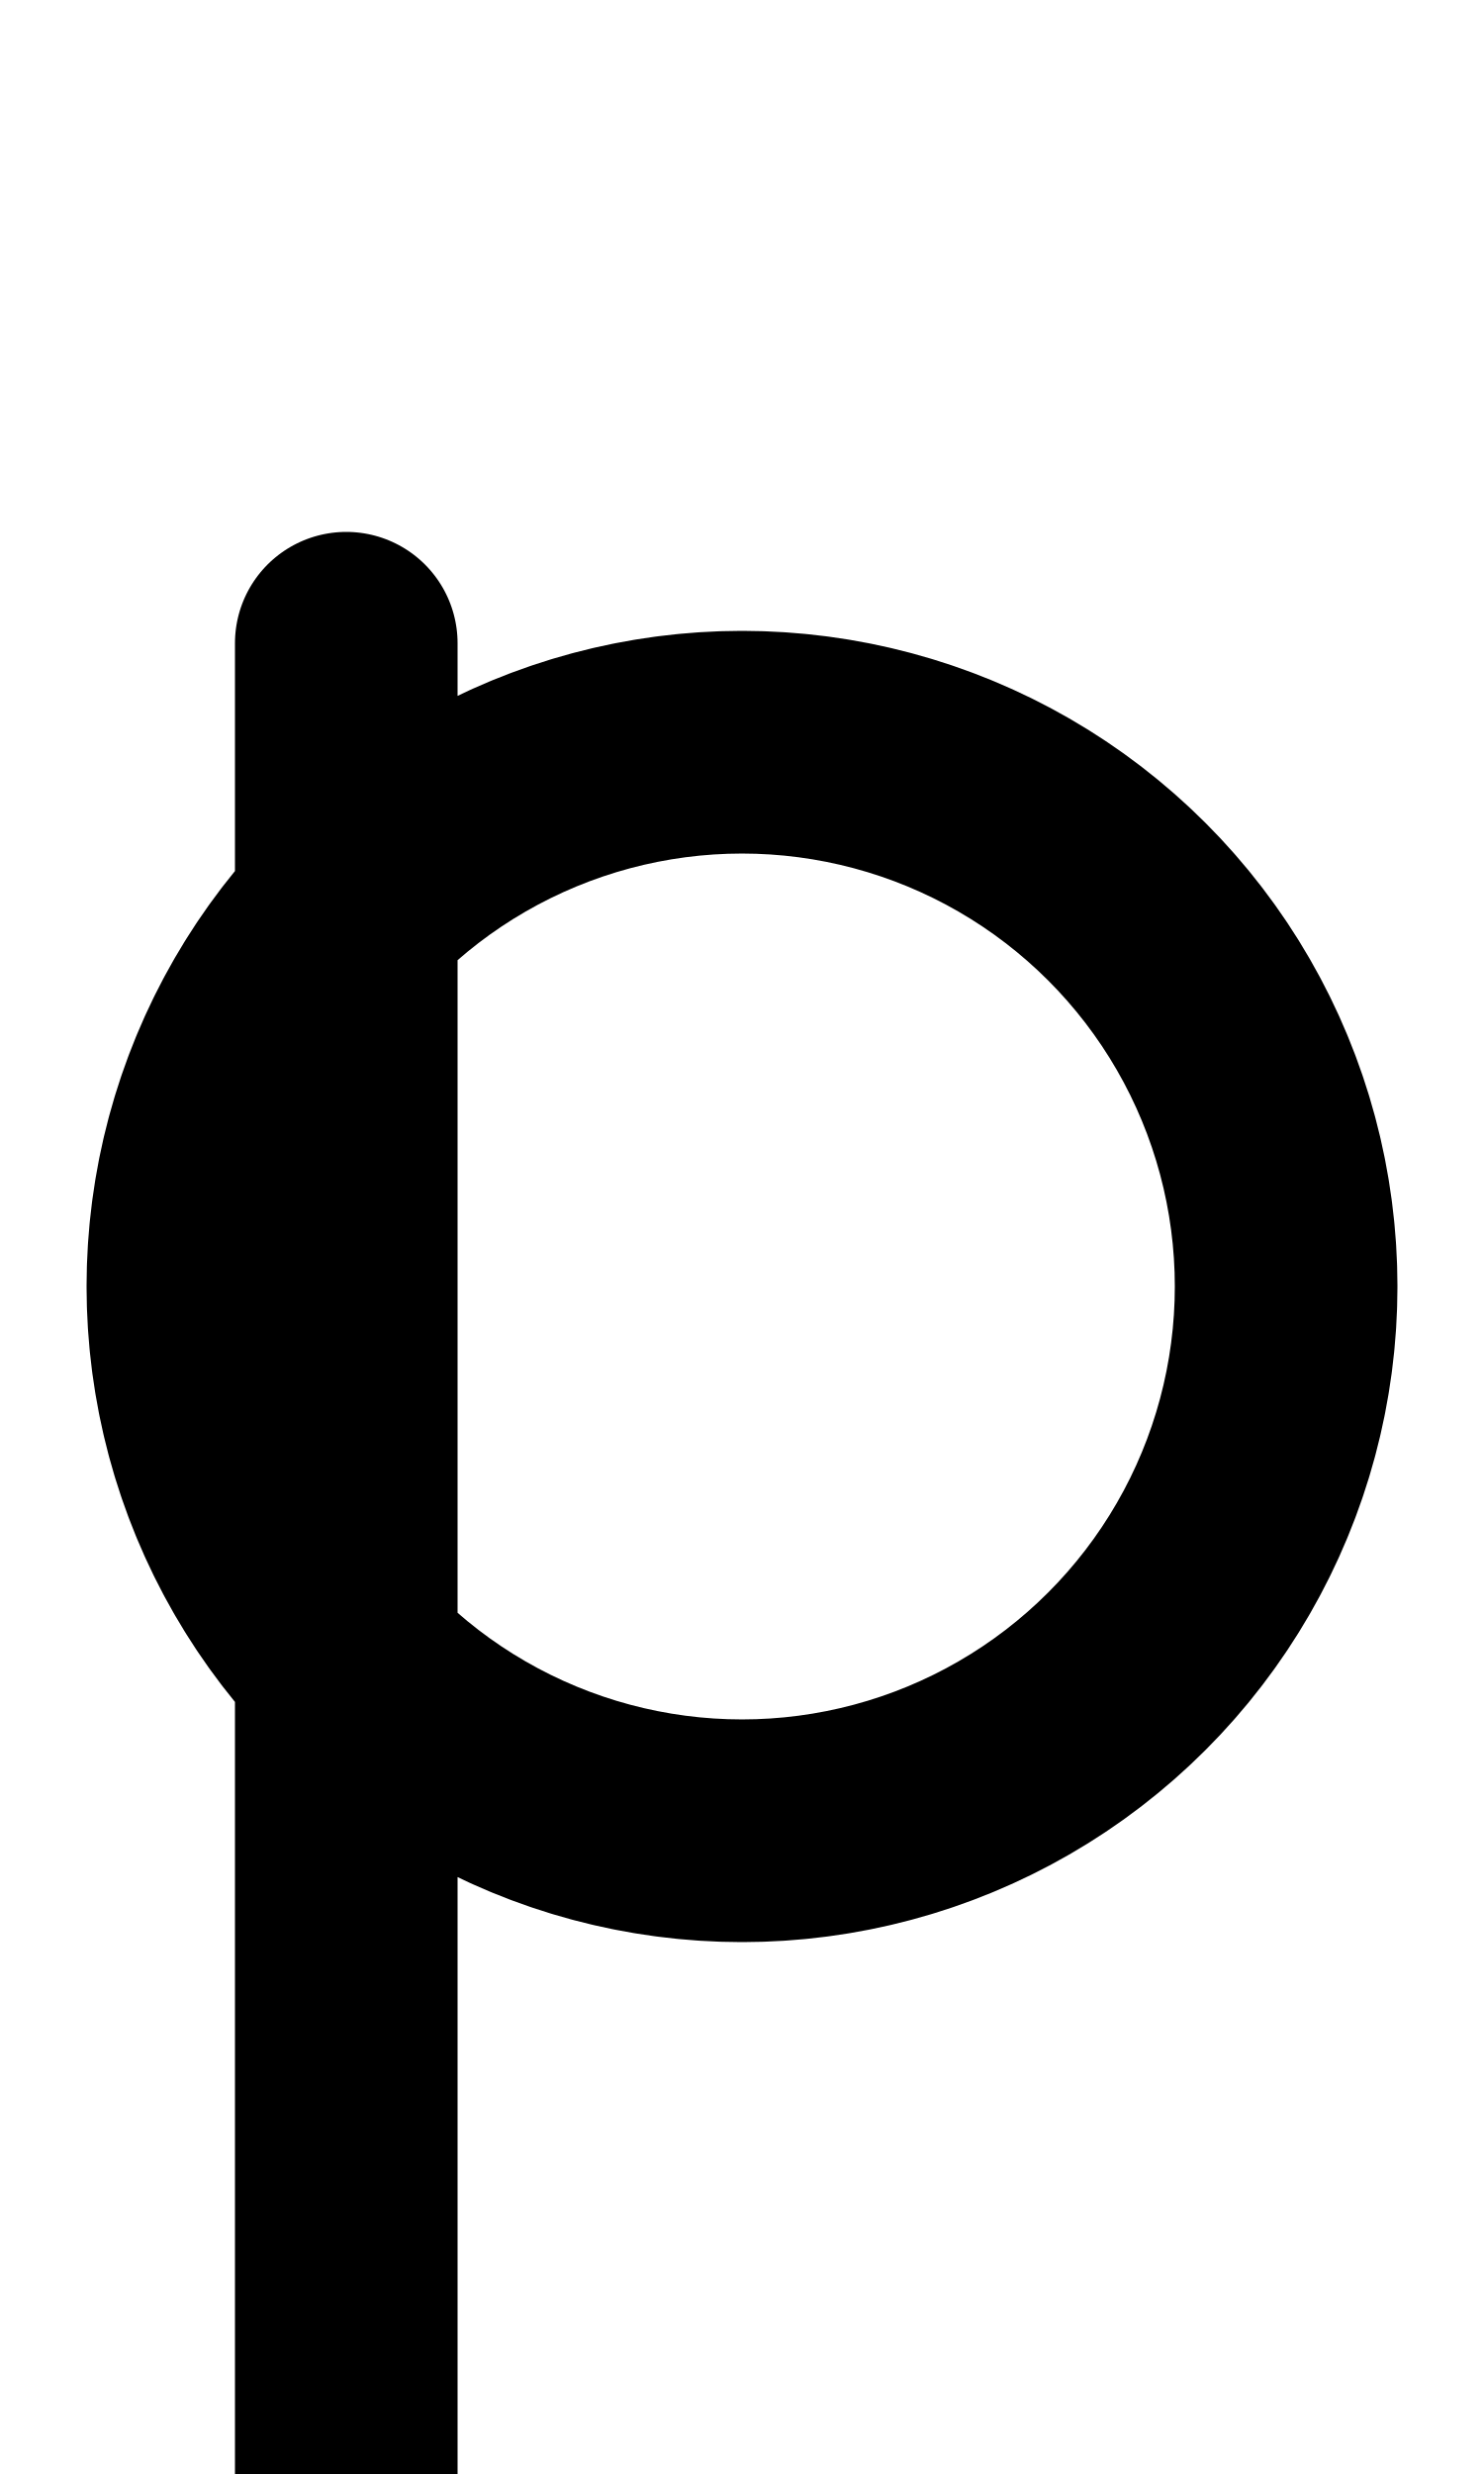
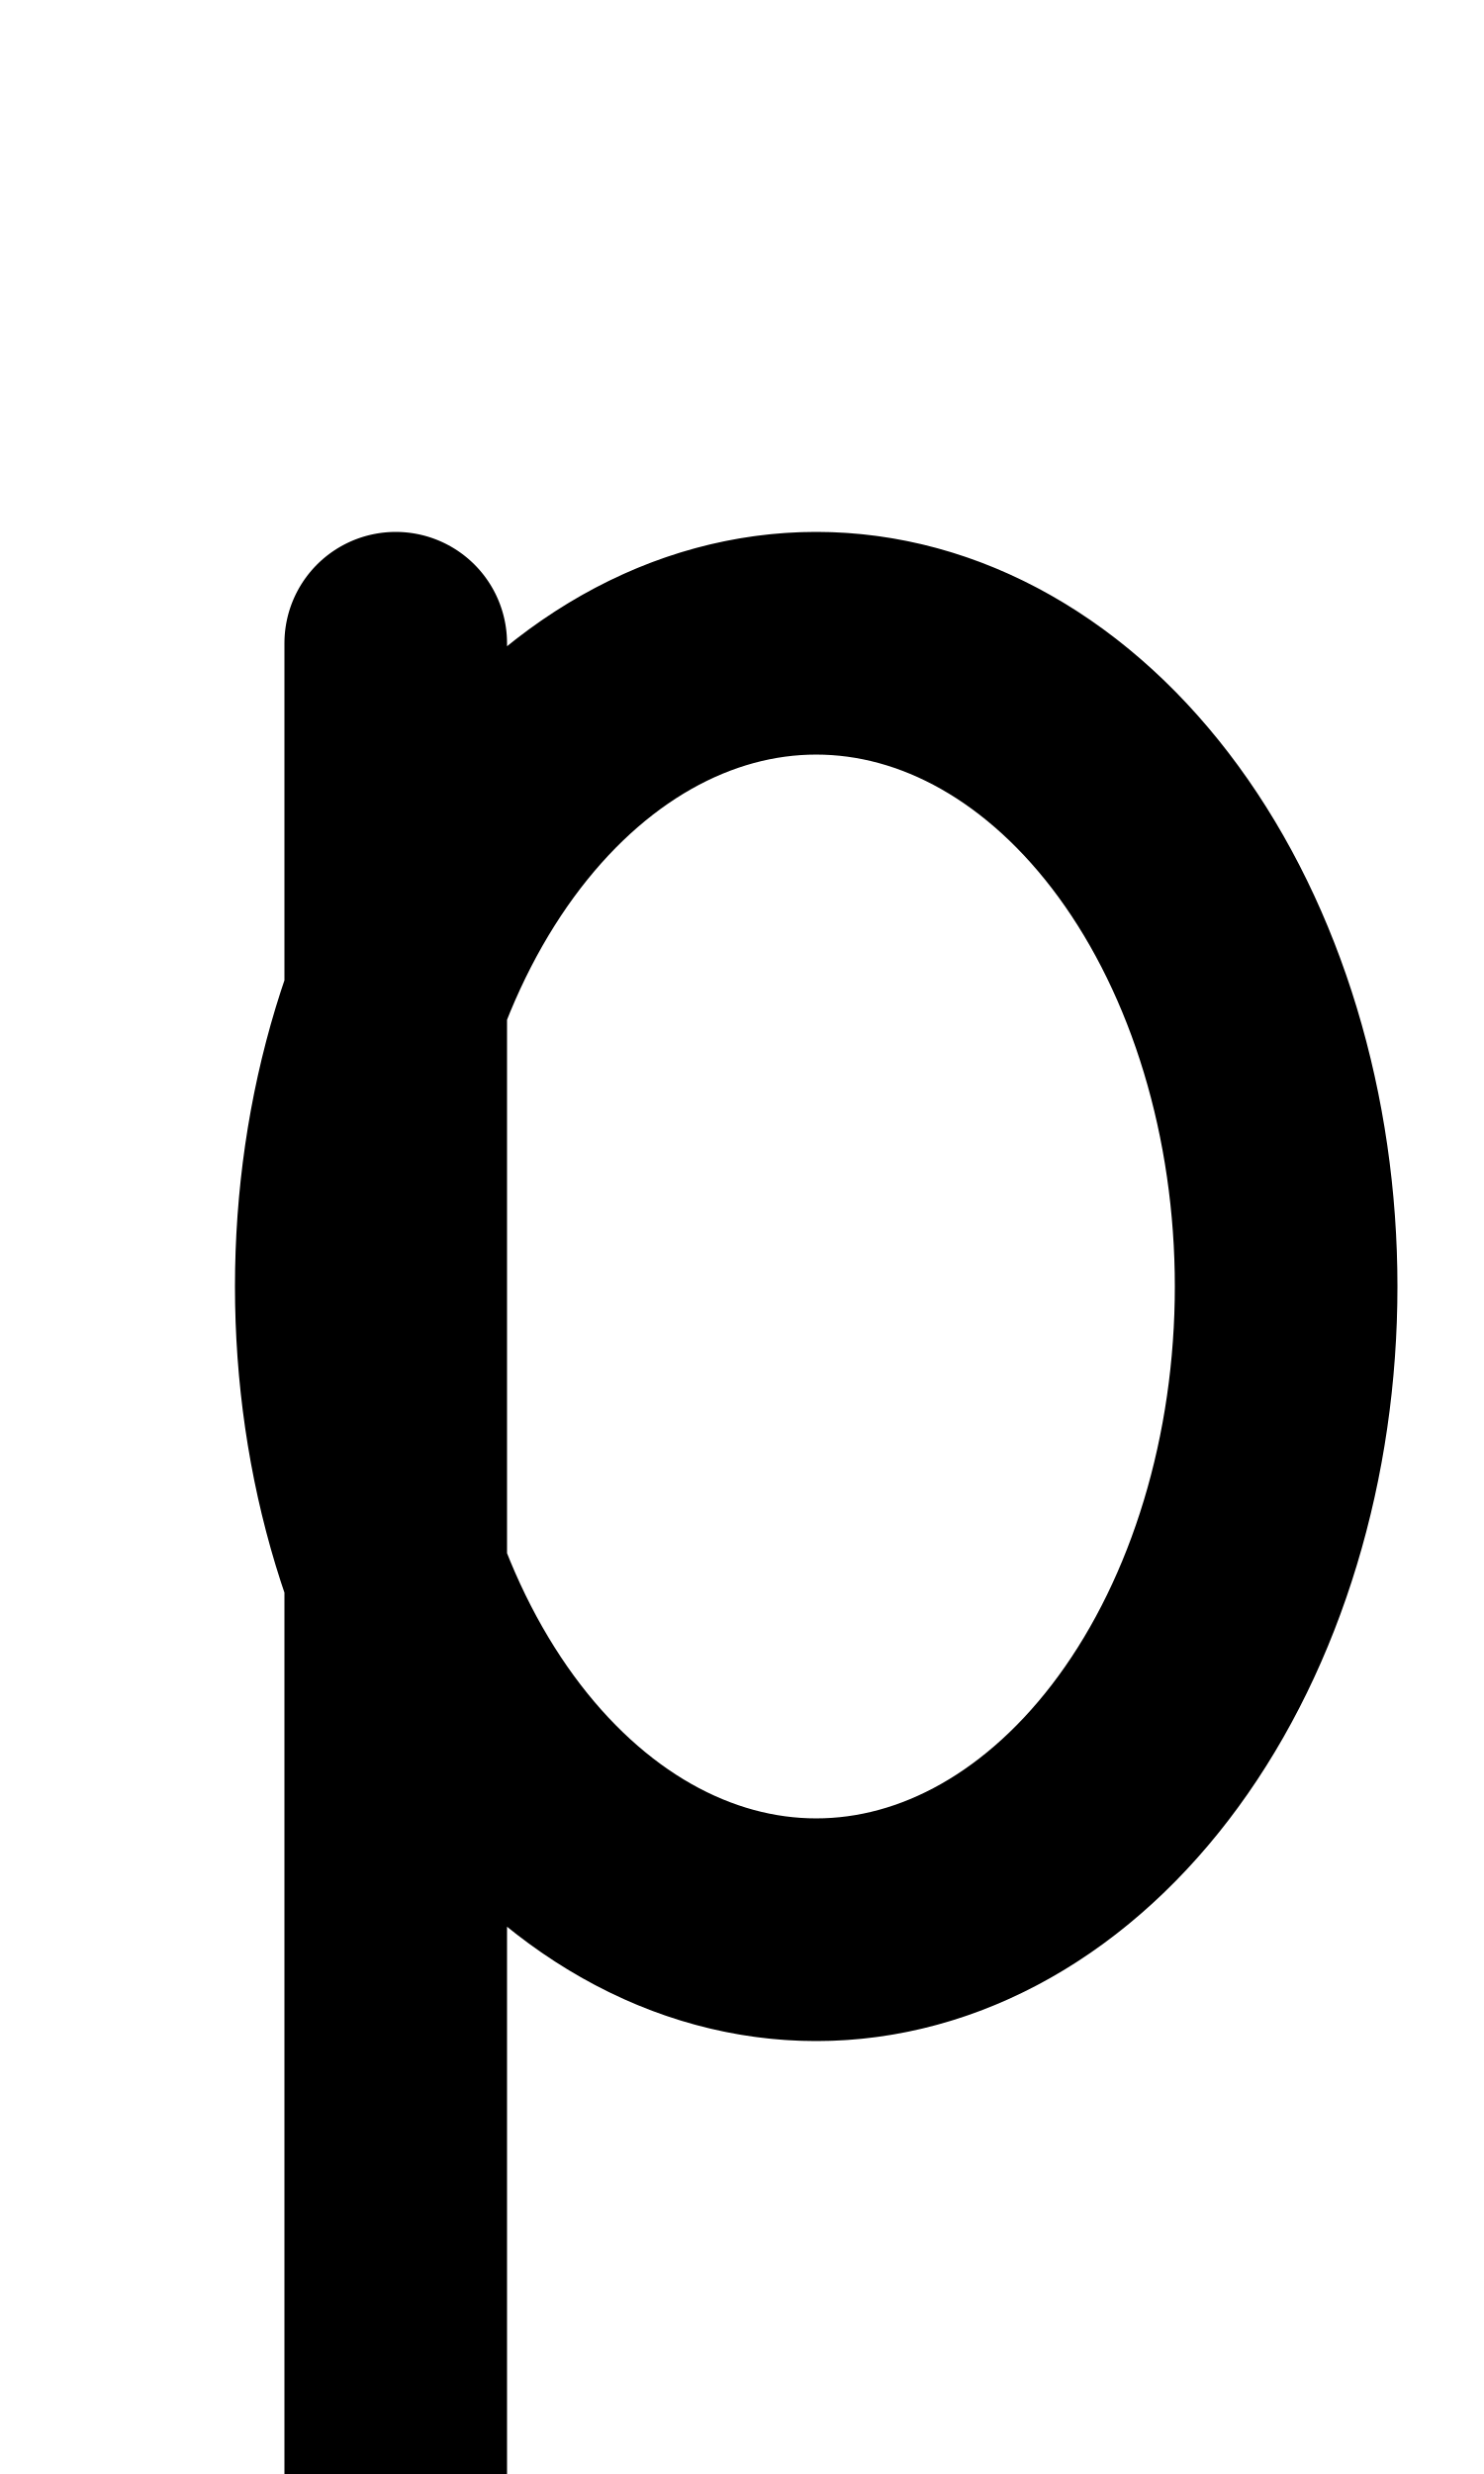
<svg xmlns="http://www.w3.org/2000/svg" viewBox="0 0 600.000 1000">
-   <path d="M 564.994 519.264 L 564.876 512.066 L 564.828 510.594 L 564.475 503.403 L 564.378 501.934 L 563.790 494.759 L 563.646 493.293 L 562.823 486.141 L 562.631 484.681 L 561.574 477.560 L 561.335 476.107 L 560.046 469.024 L 559.759 467.580 L 558.239 460.543 L 557.904 459.109 L 556.155 452.126 L 555.774 450.703 L 553.797 443.781 L 553.370 442.372 L 551.167 435.518 L 550.694 434.123 L 548.269 427.345 L 547.750 425.967 L 545.104 419.271 L 544.541 417.911 L 541.677 411.306 L 541.070 409.964 L 537.992 403.457 L 537.340 402.136 L 534.051 395.732 L 533.357 394.433 L 529.860 388.141 L 529.123 386.865 L 525.422 380.690 L 524.645 379.440 L 520.743 373.389 L 519.925 372.165 L 515.828 366.245 L 514.971 365.048 L 510.682 359.266 L 509.786 358.098 L 505.310 352.459 L 504.376 351.320 L 499.718 345.831 L 498.748 344.724 L 493.913 339.390 L 492.906 338.315 L 487.900 333.142 L 486.858 332.100 L 481.685 327.094 L 480.610 326.087 L 475.276 321.252 L 474.169 320.282 L 468.680 315.624 L 467.541 314.690 L 461.902 310.214 L 460.734 309.318 L 454.952 305.029 L 453.755 304.172 L 447.835 300.075 L 446.611 299.257 L 440.560 295.355 L 439.310 294.578 L 433.135 290.877 L 431.859 290.140 L 425.567 286.643 L 424.268 285.949 L 417.864 282.660 L 416.543 282.008 L 410.036 278.930 L 408.694 278.323 L 402.089 275.459 L 400.729 274.896 L 394.033 272.250 L 392.655 271.731 L 385.877 269.306 L 384.482 268.833 L 377.628 266.630 L 376.219 266.203 L 369.297 264.226 L 367.874 263.845 L 360.891 262.096 L 359.457 261.761 L 352.420 260.241 L 350.976 259.954 L 343.893 258.665 L 342.440 258.426 L 335.319 257.369 L 333.859 257.177 L 326.707 256.354 L 325.241 256.210 L 318.066 255.622 L 316.597 255.525 L 309.406 255.172 L 307.934 255.124 L 300.736 255.006 L 299.264 255.006 L 292.066 255.124 L 290.594 255.172 L 283.403 255.525 L 281.934 255.622 L 274.759 256.210 L 273.293 256.354 L 266.141 257.177 L 264.681 257.369 L 257.560 258.426 L 256.107 258.665 L 249.024 259.954 L 247.580 260.241 L 240.543 261.761 L 239.109 262.096 L 232.126 263.845 L 230.703 264.226 L 223.781 266.203 L 222.372 266.630 L 215.518 268.833 L 214.123 269.306 L 207.345 271.731 L 205.967 272.250 L 199.271 274.896 L 197.911 275.459 L 191.306 278.323 L 189.964 278.930 L 185.000 281.278 L 185.000 260.000 L 184.976 258.528 L 184.904 257.057 L 184.783 255.589 L 184.615 254.126 L 184.399 252.670 L 184.135 251.221 L 183.824 249.782 L 183.467 248.353 L 183.062 246.937 L 182.612 245.535 L 182.116 244.149 L 181.575 242.779 L 180.989 241.428 L 180.359 240.097 L 179.686 238.787 L 178.971 237.500 L 178.214 236.237 L 177.416 234.999 L 176.578 233.789 L 175.701 232.606 L 174.785 231.452 L 173.833 230.329 L 172.844 229.238 L 171.820 228.180 L 170.762 227.156 L 169.671 226.167 L 168.548 225.215 L 167.394 224.299 L 166.211 223.422 L 165.001 222.584 L 163.763 221.786 L 162.500 221.029 L 161.213 220.314 L 159.903 219.641 L 158.572 219.011 L 157.221 218.425 L 155.851 217.884 L 154.465 217.388 L 153.063 216.938 L 151.647 216.533 L 150.218 216.176 L 148.779 215.865 L 147.330 215.601 L 145.874 215.385 L 144.411 215.217 L 142.943 215.096 L 141.472 215.024 L 140.000 215.000 L 138.528 215.024 L 137.057 215.096 L 135.589 215.217 L 134.126 215.385 L 132.670 215.601 L 131.221 215.865 L 129.782 216.176 L 128.353 216.533 L 126.937 216.938 L 125.535 217.388 L 124.149 217.884 L 122.779 218.425 L 121.428 219.011 L 120.097 219.641 L 118.787 220.314 L 117.500 221.029 L 116.237 221.786 L 114.999 222.584 L 113.789 223.422 L 112.606 224.299 L 111.452 225.215 L 110.329 226.167 L 109.238 227.156 L 108.180 228.180 L 107.156 229.238 L 106.167 230.329 L 105.215 231.452 L 104.299 232.606 L 103.422 233.789 L 102.584 234.999 L 101.786 236.237 L 101.029 237.500 L 100.314 238.787 L 99.641 240.097 L 99.011 241.428 L 98.425 242.779 L 97.884 244.149 L 97.388 245.535 L 96.938 246.937 L 96.533 248.353 L 96.176 249.782 L 95.865 251.221 L 95.601 252.670 L 95.385 254.126 L 95.217 255.589 L 95.096 257.057 L 95.024 258.528 L 95.000 260.000 L 95.000 352.081 L 94.690 352.459 L 90.214 358.098 L 89.318 359.266 L 85.029 365.048 L 84.172 366.245 L 80.075 372.165 L 79.257 373.389 L 75.355 379.440 L 74.578 380.690 L 70.877 386.865 L 70.140 388.141 L 66.643 394.433 L 65.949 395.732 L 62.660 402.136 L 62.008 403.457 L 58.930 409.964 L 58.323 411.306 L 55.459 417.911 L 54.896 419.271 L 52.250 425.967 L 51.731 427.345 L 49.306 434.123 L 48.833 435.518 L 46.630 442.372 L 46.203 443.781 L 44.226 450.703 L 43.845 452.126 L 42.096 459.109 L 41.761 460.543 L 40.241 467.580 L 39.954 469.024 L 38.665 476.107 L 38.426 477.560 L 37.369 484.681 L 37.177 486.141 L 36.354 493.293 L 36.210 494.759 L 35.622 501.934 L 35.525 503.403 L 35.172 510.594 L 35.124 512.066 L 35.006 519.264 L 35.006 520.736 L 35.124 527.934 L 35.172 529.406 L 35.525 536.597 L 35.622 538.066 L 36.210 545.241 L 36.354 546.707 L 37.177 553.859 L 37.369 555.319 L 38.426 562.440 L 38.665 563.893 L 39.954 570.976 L 40.241 572.420 L 41.761 579.457 L 42.096 580.891 L 43.845 587.874 L 44.226 589.297 L 46.203 596.219 L 46.630 597.628 L 48.833 604.482 L 49.306 605.877 L 51.731 612.655 L 52.250 614.033 L 54.896 620.729 L 55.459 622.089 L 58.323 628.694 L 58.930 630.036 L 62.008 636.543 L 62.660 637.864 L 65.949 644.268 L 66.643 645.567 L 70.140 651.859 L 70.877 653.135 L 74.578 659.310 L 75.355 660.560 L 79.257 666.611 L 80.075 667.835 L 84.172 673.755 L 85.029 674.952 L 89.318 680.734 L 90.214 681.902 L 94.690 687.541 L 95.000 687.919 L 95.000 1000.000 L 95.024 1001.472 L 95.096 1002.943 L 95.217 1004.411 L 95.385 1005.874 L 95.601 1007.330 L 95.865 1008.779 L 96.176 1010.218 L 96.533 1011.647 L 96.938 1013.063 L 97.388 1014.465 L 97.884 1015.851 L 98.425 1017.221 L 99.011 1018.572 L 99.641 1019.903 L 100.314 1021.213 L 101.029 1022.500 L 101.786 1023.763 L 102.584 1025.001 L 103.422 1026.211 L 104.299 1027.394 L 105.215 1028.548 L 106.167 1029.671 L 107.156 1030.762 L 108.180 1031.820 L 109.238 1032.844 L 110.329 1033.833 L 111.452 1034.785 L 112.606 1035.701 L 113.789 1036.578 L 114.999 1037.416 L 116.237 1038.214 L 117.500 1038.971 L 118.787 1039.686 L 120.097 1040.359 L 121.428 1040.989 L 122.779 1041.575 L 124.149 1042.116 L 125.535 1042.612 L 126.937 1043.062 L 128.353 1043.467 L 129.782 1043.824 L 131.221 1044.135 L 132.670 1044.399 L 134.126 1044.615 L 135.589 1044.783 L 137.057 1044.904 L 138.528 1044.976 L 140.000 1045.000 L 141.472 1044.976 L 142.943 1044.904 L 144.411 1044.783 L 145.874 1044.615 L 147.330 1044.399 L 148.779 1044.135 L 150.218 1043.824 L 151.647 1043.467 L 153.063 1043.062 L 154.465 1042.612 L 155.851 1042.116 L 157.221 1041.575 L 158.572 1040.989 L 159.903 1040.359 L 161.213 1039.686 L 162.500 1038.971 L 163.763 1038.214 L 165.001 1037.416 L 166.211 1036.578 L 167.394 1035.701 L 168.548 1034.785 L 169.671 1033.833 L 170.762 1032.844 L 171.820 1031.820 L 172.844 1030.762 L 173.833 1029.671 L 174.785 1028.548 L 175.701 1027.394 L 176.578 1026.211 L 177.416 1025.001 L 178.214 1023.763 L 178.971 1022.500 L 179.686 1021.213 L 180.359 1019.903 L 180.989 1018.572 L 181.575 1017.221 L 182.116 1015.851 L 182.612 1014.465 L 183.062 1013.063 L 183.467 1011.647 L 183.824 1010.218 L 184.135 1008.779 L 184.399 1007.330 L 184.615 1005.874 L 184.783 1004.411 L 184.904 1002.943 L 184.976 1001.472 L 185.000 1000.000 L 185.000 758.722 L 189.964 761.070 L 191.306 761.677 L 197.911 764.541 L 199.271 765.104 L 205.967 767.750 L 207.345 768.269 L 214.123 770.694 L 215.518 771.167 L 222.372 773.370 L 223.781 773.797 L 230.703 775.774 L 232.126 776.155 L 239.109 777.904 L 240.543 778.239 L 247.580 779.759 L 249.024 780.046 L 256.107 781.335 L 257.560 781.574 L 264.681 782.631 L 266.141 782.823 L 273.293 783.646 L 274.759 783.790 L 281.934 784.378 L 283.403 784.475 L 290.594 784.828 L 292.066 784.876 L 299.264 784.994 L 300.736 784.994 L 307.934 784.876 L 309.406 784.828 L 316.597 784.475 L 318.066 784.378 L 325.241 783.790 L 326.707 783.646 L 333.859 782.823 L 335.319 782.631 L 342.440 781.574 L 343.893 781.335 L 350.976 780.046 L 352.420 779.759 L 359.457 778.239 L 360.891 777.904 L 367.874 776.155 L 369.297 775.774 L 376.219 773.797 L 377.628 773.370 L 384.482 771.167 L 385.877 770.694 L 392.655 768.269 L 394.033 767.750 L 400.729 765.104 L 402.089 764.541 L 408.694 761.677 L 410.036 761.070 L 416.543 757.992 L 417.864 757.340 L 424.268 754.051 L 425.567 753.357 L 431.859 749.860 L 433.135 749.123 L 439.310 745.422 L 440.560 744.645 L 446.611 740.743 L 447.835 739.925 L 453.755 735.828 L 454.952 734.971 L 460.734 730.682 L 461.902 729.786 L 467.541 725.310 L 468.680 724.376 L 474.169 719.718 L 475.276 718.748 L 480.610 713.913 L 481.685 712.906 L 486.858 707.900 L 487.900 706.858 L 492.906 701.685 L 493.913 700.610 L 498.748 695.276 L 499.718 694.169 L 504.376 688.680 L 505.310 687.541 L 509.786 681.902 L 510.682 680.734 L 514.971 674.952 L 515.828 673.755 L 519.925 667.835 L 520.743 666.611 L 524.645 660.560 L 525.422 659.310 L 529.123 653.135 L 529.860 651.859 L 533.357 645.567 L 534.051 644.268 L 537.340 637.864 L 537.992 636.543 L 541.070 630.036 L 541.677 628.694 L 544.541 622.089 L 545.104 620.729 L 547.750 614.033 L 548.269 612.655 L 550.694 605.877 L 551.167 604.482 L 553.370 597.628 L 553.797 596.219 L 555.774 589.297 L 556.155 587.874 L 557.904 580.891 L 558.239 579.457 L 559.759 572.420 L 560.046 570.976 L 561.335 563.893 L 561.574 562.440 L 562.631 555.319 L 562.823 553.859 L 563.646 546.707 L 563.790 545.241 L 564.378 538.066 L 564.475 536.597 L 564.828 529.406 L 564.876 527.934 L 564.994 520.736 L 564.994 519.264 Z M 474.900 525.726 L 474.619 531.445 L 474.151 537.152 L 473.497 542.841 L 472.657 548.506 L 471.632 554.140 L 470.423 559.737 L 469.031 565.292 L 467.459 570.798 L 465.707 576.250 L 463.778 581.642 L 461.673 586.967 L 459.396 592.221 L 456.947 597.398 L 454.331 602.492 L 451.549 607.497 L 448.605 612.409 L 445.502 617.221 L 442.243 621.930 L 438.832 626.530 L 435.272 631.015 L 431.567 635.382 L 427.722 639.625 L 423.739 643.739 L 419.625 647.722 L 415.382 651.567 L 411.015 655.272 L 406.530 658.832 L 401.930 662.243 L 397.221 665.502 L 392.409 668.605 L 387.497 671.549 L 382.492 674.331 L 377.398 676.947 L 372.221 679.396 L 366.967 681.673 L 361.642 683.778 L 356.250 685.707 L 350.798 687.459 L 345.292 689.031 L 339.737 690.423 L 334.140 691.632 L 328.506 692.657 L 322.841 693.497 L 317.152 694.151 L 311.445 694.619 L 305.726 694.900 L 300.000 694.994 L 294.274 694.900 L 288.555 694.619 L 282.848 694.151 L 277.159 693.497 L 271.494 692.657 L 265.860 691.632 L 260.263 690.423 L 254.708 689.031 L 249.202 687.459 L 243.750 685.707 L 238.358 683.778 L 233.033 681.673 L 227.779 679.396 L 222.602 676.947 L 217.508 674.331 L 212.503 671.549 L 207.591 668.605 L 202.779 665.502 L 198.070 662.243 L 193.470 658.832 L 188.985 655.272 L 185.000 651.891 L 185.000 388.109 L 188.985 384.728 L 193.470 381.168 L 198.070 377.757 L 202.779 374.498 L 207.591 371.395 L 212.503 368.451 L 217.508 365.669 L 222.602 363.053 L 227.779 360.604 L 233.033 358.327 L 238.358 356.222 L 243.750 354.293 L 249.202 352.541 L 254.708 350.969 L 260.263 349.577 L 265.860 348.368 L 271.494 347.343 L 277.159 346.503 L 282.848 345.849 L 288.555 345.381 L 294.274 345.100 L 300.000 345.006 L 305.726 345.100 L 311.445 345.381 L 317.152 345.849 L 322.841 346.503 L 328.506 347.343 L 334.140 348.368 L 339.737 349.577 L 345.292 350.969 L 350.798 352.541 L 356.250 354.293 L 361.642 356.222 L 366.967 358.327 L 372.221 360.604 L 377.398 363.053 L 382.492 365.669 L 387.497 368.451 L 392.409 371.395 L 397.221 374.498 L 401.930 377.757 L 406.530 381.168 L 411.015 384.728 L 415.382 388.433 L 419.625 392.278 L 423.739 396.261 L 427.722 400.375 L 431.567 404.618 L 435.272 408.985 L 438.832 413.470 L 442.243 418.070 L 445.502 422.779 L 448.605 427.591 L 451.549 432.503 L 454.331 437.508 L 456.947 442.602 L 459.396 447.779 L 461.673 453.033 L 463.778 458.358 L 465.707 463.750 L 467.459 469.202 L 469.031 474.708 L 470.423 480.263 L 471.632 485.860 L 472.657 491.494 L 473.497 497.159 L 474.151 502.848 L 474.619 508.555 L 474.900 514.274 L 474.994 520.000 L 474.900 525.726 Z" fill="black" fill-rule="evenodd" />
+   <path d="M 564.998 519.596 L 564.941 513.216 L 564.926 512.409 L 564.755 506.032 L 564.726 505.224 L 564.440 498.855 L 564.396 498.047 L 563.996 491.689 L 563.938 490.881 L 563.424 484.538 L 563.351 483.729 L 562.724 477.406 L 562.636 476.595 L 561.895 470.295 L 561.792 469.483 L 560.938 463.210 L 560.820 462.397 L 559.854 456.154 L 559.721 455.339 L 558.643 449.131 L 558.494 448.314 L 557.305 442.144 L 557.140 441.326 L 555.841 435.197 L 555.659 434.377 L 554.251 428.293 L 554.052 427.471 L 552.535 421.437 L 552.320 420.613 L 550.695 414.631 L 550.462 413.804 L 548.730 407.879 L 548.479 407.050 L 546.642 401.185 L 546.373 400.354 L 544.431 394.552 L 544.143 393.718 L 542.097 387.984 L 541.790 387.148 L 539.642 381.483 L 539.315 380.645 L 537.066 375.054 L 536.718 374.213 L 534.370 368.700 L 534.000 367.857 L 531.554 362.424 L 531.163 361.579 L 528.620 356.230 L 528.206 355.383 L 525.568 350.121 L 525.132 349.273 L 522.400 344.101 L 521.939 343.251 L 519.115 338.172 L 518.630 337.321 L 515.716 332.339 L 515.205 331.487 L 512.203 326.604 L 511.666 325.752 L 508.577 320.972 L 508.012 320.120 L 504.839 315.445 L 504.246 314.594 L 500.990 310.027 L 500.369 309.177 L 497.031 304.720 L 496.381 303.873 L 492.964 299.530 L 492.283 298.686 L 488.790 294.459 L 488.078 293.618 L 484.510 289.510 L 483.766 288.675 L 480.125 284.687 L 479.349 283.858 L 475.638 279.994 L 474.828 279.172 L 471.048 275.434 L 470.204 274.621 L 466.359 271.011 L 465.480 270.207 L 461.572 266.727 L 460.658 265.936 L 456.688 262.588 L 455.738 261.809 L 451.709 258.596 L 450.724 257.832 L 446.638 254.755 L 445.617 254.008 L 441.477 251.069 L 440.419 250.340 L 436.229 247.542 L 435.134 246.833 L 430.895 244.176 L 429.764 243.491 L 425.478 240.976 L 424.313 240.316 L 419.983 237.946 L 418.782 237.312 L 414.411 235.089 L 413.176 234.485 L 408.766 232.409 L 407.498 231.835 L 403.053 229.908 L 401.752 229.369 L 397.274 227.591 L 395.943 227.087 L 391.434 225.461 L 390.074 224.995 L 385.537 223.521 L 384.151 223.095 L 379.589 221.773 L 378.177 221.389 L 373.593 220.221 L 372.159 219.880 L 367.555 218.867 L 366.101 218.572 L 361.481 217.713 L 360.010 217.465 L 355.375 216.761 L 353.890 216.561 L 349.244 216.014 L 347.747 215.863 L 343.093 215.471 L 341.588 215.370 L 336.928 215.135 L 335.418 215.085 L 330.756 215.006 L 329.244 215.006 L 324.582 215.085 L 323.072 215.135 L 318.412 215.370 L 316.907 215.471 L 312.253 215.863 L 310.756 216.014 L 306.110 216.561 L 304.625 216.761 L 299.990 217.465 L 298.519 217.713 L 293.899 218.572 L 292.445 218.867 L 287.841 219.880 L 286.407 220.221 L 281.823 221.389 L 280.411 221.773 L 275.849 223.095 L 274.463 223.521 L 269.926 224.995 L 268.566 225.461 L 264.057 227.087 L 262.726 227.591 L 258.248 229.369 L 256.947 229.908 L 252.502 231.835 L 251.234 232.409 L 246.824 234.485 L 245.589 235.089 L 241.218 237.312 L 240.017 237.946 L 235.687 240.316 L 234.522 240.976 L 230.236 243.491 L 229.105 244.176 L 224.866 246.833 L 223.771 247.542 L 219.581 250.340 L 218.523 251.069 L 214.383 254.008 L 213.362 254.755 L 209.276 257.832 L 208.291 258.596 L 205.000 261.221 L 205.000 260.000 L 204.986 258.896 L 204.946 257.792 L 204.878 256.690 L 204.783 255.589 L 204.662 254.492 L 204.513 253.397 L 204.337 252.307 L 204.135 251.221 L 203.907 250.140 L 203.651 249.066 L 203.370 247.998 L 203.062 246.937 L 202.729 245.884 L 202.369 244.840 L 201.985 243.805 L 201.575 242.779 L 201.139 241.764 L 200.680 240.760 L 200.195 239.767 L 199.686 238.787 L 199.154 237.820 L 198.598 236.865 L 198.018 235.925 L 197.416 234.999 L 196.791 234.089 L 196.144 233.194 L 195.476 232.315 L 194.785 231.452 L 194.074 230.607 L 193.343 229.780 L 192.591 228.971 L 191.820 228.180 L 191.029 227.409 L 190.220 226.657 L 189.393 225.926 L 188.548 225.215 L 187.685 224.524 L 186.806 223.856 L 185.911 223.209 L 185.001 222.584 L 184.075 221.982 L 183.135 221.402 L 182.180 220.846 L 181.213 220.314 L 180.233 219.805 L 179.240 219.320 L 178.236 218.861 L 177.221 218.425 L 176.195 218.015 L 175.160 217.631 L 174.116 217.271 L 173.063 216.938 L 172.002 216.630 L 170.934 216.349 L 169.860 216.093 L 168.779 215.865 L 167.693 215.663 L 166.603 215.487 L 165.508 215.338 L 164.411 215.217 L 163.310 215.122 L 162.208 215.054 L 161.104 215.014 L 160.000 215.000 L 158.896 215.014 L 157.792 215.054 L 156.690 215.122 L 155.589 215.217 L 154.492 215.338 L 153.397 215.487 L 152.307 215.663 L 151.221 215.865 L 150.140 216.093 L 149.066 216.349 L 147.998 216.630 L 146.937 216.938 L 145.884 217.271 L 144.840 217.631 L 143.805 218.015 L 142.779 218.425 L 141.764 218.861 L 140.760 219.320 L 139.767 219.805 L 138.787 220.314 L 137.820 220.846 L 136.865 221.402 L 135.925 221.982 L 134.999 222.584 L 134.089 223.209 L 133.194 223.856 L 132.315 224.524 L 131.452 225.215 L 130.607 225.926 L 129.780 226.657 L 128.971 227.409 L 128.180 228.180 L 127.409 228.971 L 126.657 229.780 L 125.926 230.607 L 125.215 231.452 L 124.524 232.315 L 123.856 233.194 L 123.209 234.089 L 122.584 234.999 L 121.982 235.925 L 121.402 236.865 L 120.846 237.820 L 120.314 238.787 L 119.805 239.767 L 119.320 240.760 L 118.861 241.764 L 118.425 242.779 L 118.015 243.805 L 117.631 244.840 L 117.271 245.884 L 116.938 246.937 L 116.630 247.998 L 116.349 249.066 L 116.093 250.140 L 115.865 251.221 L 115.663 252.307 L 115.487 253.397 L 115.338 254.492 L 115.217 255.589 L 115.122 256.690 L 115.054 257.792 L 115.014 258.896 L 115.000 260.000 L 115.000 396.252 L 113.627 400.354 L 113.358 401.185 L 111.521 407.050 L 111.270 407.879 L 109.538 413.804 L 109.305 414.631 L 107.680 420.613 L 107.465 421.437 L 105.948 427.471 L 105.749 428.293 L 104.341 434.377 L 104.159 435.197 L 102.860 441.326 L 102.695 442.144 L 101.506 448.314 L 101.357 449.131 L 100.279 455.339 L 100.146 456.154 L 99.180 462.397 L 99.062 463.210 L 98.208 469.483 L 98.105 470.295 L 97.364 476.595 L 97.276 477.406 L 96.649 483.729 L 96.576 484.538 L 96.062 490.881 L 96.004 491.689 L 95.604 498.047 L 95.560 498.855 L 95.274 505.224 L 95.245 506.032 L 95.074 512.409 L 95.059 513.216 L 95.002 519.596 L 95.002 520.404 L 95.059 526.784 L 95.074 527.591 L 95.245 533.968 L 95.274 534.776 L 95.560 541.145 L 95.604 541.953 L 96.004 548.311 L 96.062 549.119 L 96.576 555.462 L 96.649 556.271 L 97.276 562.594 L 97.364 563.405 L 98.105 569.705 L 98.208 570.517 L 99.062 576.790 L 99.180 577.603 L 100.146 583.846 L 100.279 584.661 L 101.357 590.869 L 101.506 591.686 L 102.695 597.856 L 102.860 598.674 L 104.159 604.803 L 104.341 605.623 L 105.749 611.707 L 105.948 612.529 L 107.465 618.563 L 107.680 619.387 L 109.305 625.369 L 109.538 626.196 L 111.270 632.121 L 111.521 632.950 L 113.358 638.815 L 113.627 639.646 L 115.000 643.748 L 115.000 1000.000 L 115.014 1001.104 L 115.054 1002.208 L 115.122 1003.310 L 115.217 1004.411 L 115.338 1005.508 L 115.487 1006.603 L 115.663 1007.693 L 115.865 1008.779 L 116.093 1009.860 L 116.349 1010.934 L 116.630 1012.002 L 116.938 1013.063 L 117.271 1014.116 L 117.631 1015.160 L 118.015 1016.195 L 118.425 1017.221 L 118.861 1018.236 L 119.320 1019.240 L 119.805 1020.233 L 120.314 1021.213 L 120.846 1022.180 L 121.402 1023.135 L 121.982 1024.075 L 122.584 1025.001 L 123.209 1025.911 L 123.856 1026.806 L 124.524 1027.685 L 125.215 1028.548 L 125.926 1029.393 L 126.657 1030.220 L 127.409 1031.029 L 128.180 1031.820 L 128.971 1032.591 L 129.780 1033.343 L 130.607 1034.074 L 131.452 1034.785 L 132.315 1035.476 L 133.194 1036.144 L 134.089 1036.791 L 134.999 1037.416 L 135.925 1038.018 L 136.865 1038.598 L 137.820 1039.154 L 138.787 1039.686 L 139.767 1040.195 L 140.760 1040.680 L 141.764 1041.139 L 142.779 1041.575 L 143.805 1041.985 L 144.840 1042.369 L 145.884 1042.729 L 146.937 1043.062 L 147.998 1043.370 L 149.066 1043.651 L 150.140 1043.907 L 151.221 1044.135 L 152.307 1044.337 L 153.397 1044.513 L 154.492 1044.662 L 155.589 1044.783 L 156.690 1044.878 L 157.792 1044.946 L 158.896 1044.986 L 160.000 1045.000 L 161.104 1044.986 L 162.208 1044.946 L 163.310 1044.878 L 164.411 1044.783 L 165.508 1044.662 L 166.603 1044.513 L 167.693 1044.337 L 168.779 1044.135 L 169.860 1043.907 L 170.934 1043.651 L 172.002 1043.370 L 173.063 1043.062 L 174.116 1042.729 L 175.160 1042.369 L 176.195 1041.985 L 177.221 1041.575 L 178.236 1041.139 L 179.240 1040.680 L 180.233 1040.195 L 181.213 1039.686 L 182.180 1039.154 L 183.135 1038.598 L 184.075 1038.018 L 185.001 1037.416 L 185.911 1036.791 L 186.806 1036.144 L 187.685 1035.476 L 188.548 1034.785 L 189.393 1034.074 L 190.220 1033.343 L 191.029 1032.591 L 191.820 1031.820 L 192.591 1031.029 L 193.343 1030.220 L 194.074 1029.393 L 194.785 1028.548 L 195.476 1027.685 L 196.144 1026.806 L 196.791 1025.911 L 197.416 1025.001 L 198.018 1024.075 L 198.598 1023.135 L 199.154 1022.180 L 199.686 1021.213 L 200.195 1020.233 L 200.680 1019.240 L 201.139 1018.236 L 201.575 1017.221 L 201.985 1016.195 L 202.369 1015.160 L 202.729 1014.116 L 203.062 1013.063 L 203.370 1012.002 L 203.651 1010.934 L 203.907 1009.860 L 204.135 1008.779 L 204.337 1007.693 L 204.513 1006.603 L 204.662 1005.508 L 204.783 1004.411 L 204.878 1003.310 L 204.946 1002.208 L 204.986 1001.104 L 205.000 1000.000 L 205.000 778.779 L 208.291 781.404 L 209.276 782.168 L 213.362 785.245 L 214.383 785.992 L 218.523 788.931 L 219.581 789.660 L 223.771 792.458 L 224.866 793.167 L 229.105 795.824 L 230.236 796.509 L 234.522 799.024 L 235.687 799.684 L 240.017 802.054 L 241.218 802.688 L 245.589 804.911 L 246.824 805.515 L 251.234 807.591 L 252.502 808.165 L 256.947 810.092 L 258.248 810.631 L 262.726 812.409 L 264.057 812.913 L 268.566 814.539 L 269.926 815.005 L 274.463 816.479 L 275.849 816.905 L 280.411 818.227 L 281.823 818.611 L 286.407 819.779 L 287.841 820.120 L 292.445 821.133 L 293.899 821.428 L 298.519 822.287 L 299.990 822.535 L 304.625 823.239 L 306.110 823.439 L 310.756 823.986 L 312.253 824.137 L 316.907 824.529 L 318.412 824.630 L 323.072 824.865 L 324.582 824.915 L 329.244 824.994 L 330.756 824.994 L 335.418 824.915 L 336.928 824.865 L 341.588 824.630 L 343.093 824.529 L 347.747 824.137 L 349.244 823.986 L 353.890 823.439 L 355.375 823.239 L 360.010 822.535 L 361.481 822.287 L 366.101 821.428 L 367.555 821.133 L 372.159 820.120 L 373.593 819.779 L 378.177 818.611 L 379.589 818.227 L 384.151 816.905 L 385.537 816.479 L 390.074 815.005 L 391.434 814.539 L 395.943 812.913 L 397.274 812.409 L 401.752 810.631 L 403.053 810.092 L 407.498 808.165 L 408.766 807.591 L 413.176 805.515 L 414.411 804.911 L 418.782 802.688 L 419.983 802.054 L 424.313 799.684 L 425.478 799.024 L 429.764 796.509 L 430.895 795.824 L 435.134 793.167 L 436.229 792.458 L 440.419 789.660 L 441.477 788.931 L 445.617 785.992 L 446.638 785.245 L 450.724 782.168 L 451.709 781.404 L 455.738 778.191 L 456.688 777.412 L 460.658 774.064 L 461.572 773.273 L 465.480 769.793 L 466.359 768.989 L 470.204 765.379 L 471.048 764.566 L 474.828 760.828 L 475.638 760.006 L 479.349 756.142 L 480.125 755.313 L 483.766 751.325 L 484.510 750.490 L 488.078 746.382 L 488.790 745.541 L 492.283 741.314 L 492.964 740.470 L 496.381 736.127 L 497.031 735.280 L 500.369 730.823 L 500.990 729.973 L 504.246 725.406 L 504.839 724.555 L 508.012 719.880 L 508.577 719.028 L 511.666 714.248 L 512.203 713.396 L 515.205 708.513 L 515.716 707.661 L 518.630 702.679 L 519.115 701.828 L 521.939 696.749 L 522.400 695.899 L 525.132 690.727 L 525.568 689.879 L 528.206 684.617 L 528.620 683.770 L 531.163 678.421 L 531.554 677.576 L 534.000 672.143 L 534.370 671.300 L 536.718 665.787 L 537.066 664.946 L 539.315 659.355 L 539.642 658.517 L 541.790 652.852 L 542.097 652.016 L 544.143 646.282 L 544.431 645.448 L 546.373 639.646 L 546.642 638.815 L 548.479 632.950 L 548.730 632.121 L 550.462 626.196 L 550.695 625.369 L 552.320 619.387 L 552.535 618.563 L 554.052 612.529 L 554.251 611.707 L 555.659 605.623 L 555.841 604.803 L 557.140 598.674 L 557.305 597.856 L 558.494 591.686 L 558.643 590.869 L 559.721 584.661 L 559.854 583.846 L 560.820 577.603 L 560.938 576.790 L 561.792 570.517 L 561.895 569.705 L 562.636 563.405 L 562.724 562.594 L 563.351 556.271 L 563.424 555.462 L 563.938 549.119 L 563.996 548.311 L 564.396 541.953 L 564.440 541.145 L 564.726 534.776 L 564.755 533.968 L 564.926 527.591 L 564.941 526.784 L 564.998 520.404 L 564.998 519.596 Z M 474.948 525.573 L 474.798 531.143 L 474.549 536.704 L 474.199 542.254 L 473.751 547.787 L 473.204 553.300 L 472.558 558.789 L 471.815 564.250 L 470.976 569.678 L 470.040 575.071 L 469.009 580.424 L 467.883 585.734 L 466.665 590.996 L 465.355 596.206 L 463.955 601.362 L 462.465 606.459 L 460.888 611.494 L 459.225 616.463 L 457.478 621.362 L 455.648 626.189 L 453.737 630.939 L 451.747 635.610 L 449.681 640.199 L 447.541 644.701 L 445.328 649.115 L 443.045 653.437 L 440.694 657.665 L 438.279 661.795 L 435.800 665.825 L 433.262 669.753 L 430.667 673.577 L 428.016 677.294 L 425.314 680.901 L 422.563 684.398 L 419.766 687.783 L 416.926 691.053 L 414.046 694.208 L 411.128 697.246 L 408.175 700.166 L 405.192 702.967 L 402.179 705.649 L 399.141 708.211 L 396.080 710.653 L 392.998 712.973 L 389.899 715.174 L 386.784 717.254 L 383.657 719.214 L 380.519 721.055 L 377.373 722.777 L 374.220 724.380 L 371.062 725.867 L 367.901 727.237 L 364.738 728.492 L 361.575 729.633 L 358.411 730.662 L 355.248 731.578 L 352.087 732.383 L 348.927 733.079 L 345.769 733.666 L 342.613 734.145 L 339.458 734.517 L 336.304 734.782 L 333.152 734.941 L 330.000 734.994 L 326.848 734.941 L 323.696 734.782 L 320.542 734.517 L 317.387 734.145 L 314.231 733.666 L 311.073 733.079 L 307.913 732.383 L 304.752 731.578 L 301.589 730.662 L 298.425 729.633 L 295.262 728.492 L 292.099 727.237 L 288.938 725.867 L 285.780 724.380 L 282.627 722.777 L 279.481 721.055 L 276.343 719.214 L 273.216 717.254 L 270.101 715.174 L 267.002 712.973 L 263.920 710.653 L 260.859 708.211 L 257.821 705.649 L 254.808 702.967 L 251.825 700.166 L 248.872 697.246 L 245.954 694.208 L 243.074 691.053 L 240.234 687.783 L 237.437 684.398 L 234.686 680.901 L 231.984 677.294 L 229.333 673.577 L 226.738 669.753 L 224.200 665.825 L 221.721 661.795 L 219.306 657.665 L 216.955 653.437 L 214.672 649.115 L 212.459 644.701 L 210.319 640.199 L 208.253 635.610 L 206.263 630.939 L 205.000 627.799 L 205.000 412.201 L 206.263 409.061 L 208.253 404.390 L 210.319 399.801 L 212.459 395.299 L 214.672 390.885 L 216.955 386.563 L 219.306 382.335 L 221.721 378.205 L 224.200 374.175 L 226.738 370.247 L 229.333 366.423 L 231.984 362.706 L 234.686 359.099 L 237.437 355.602 L 240.234 352.217 L 243.074 348.947 L 245.954 345.792 L 248.872 342.754 L 251.825 339.834 L 254.808 337.033 L 257.821 334.351 L 260.859 331.789 L 263.920 329.347 L 267.002 327.027 L 270.101 324.826 L 273.216 322.746 L 276.343 320.786 L 279.481 318.945 L 282.627 317.223 L 285.780 315.620 L 288.938 314.133 L 292.099 312.763 L 295.262 311.508 L 298.425 310.367 L 301.589 309.338 L 304.752 308.422 L 307.913 307.617 L 311.073 306.921 L 314.231 306.334 L 317.387 305.855 L 320.542 305.483 L 323.696 305.218 L 326.848 305.059 L 330.000 305.006 L 333.152 305.059 L 336.304 305.218 L 339.458 305.483 L 342.613 305.855 L 345.769 306.334 L 348.927 306.921 L 352.087 307.617 L 355.248 308.422 L 358.411 309.338 L 361.575 310.367 L 364.738 311.508 L 367.901 312.763 L 371.062 314.133 L 374.220 315.620 L 377.373 317.223 L 380.519 318.945 L 383.657 320.786 L 386.784 322.746 L 389.899 324.826 L 392.998 327.027 L 396.080 329.347 L 399.141 331.789 L 402.179 334.351 L 405.192 337.033 L 408.175 339.834 L 411.128 342.754 L 414.046 345.792 L 416.926 348.947 L 419.766 352.217 L 422.563 355.602 L 425.314 359.099 L 428.016 362.706 L 430.667 366.423 L 433.262 370.247 L 435.800 374.175 L 438.279 378.205 L 440.694 382.335 L 443.045 386.563 L 445.328 390.885 L 447.541 395.299 L 449.681 399.801 L 451.747 404.390 L 453.737 409.061 L 455.648 413.811 L 457.478 418.638 L 459.225 423.537 L 460.888 428.506 L 462.465 433.541 L 463.955 438.638 L 465.355 443.794 L 466.665 449.004 L 467.883 454.266 L 469.009 459.576 L 470.040 464.929 L 470.976 470.322 L 471.815 475.750 L 472.558 481.211 L 473.204 486.700 L 473.751 492.213 L 474.199 497.746 L 474.549 503.296 L 474.798 508.857 L 474.948 514.427 L 474.998 520.000 L 474.948 525.573 Z" fill="black" fill-rule="evenodd" />
</svg>
